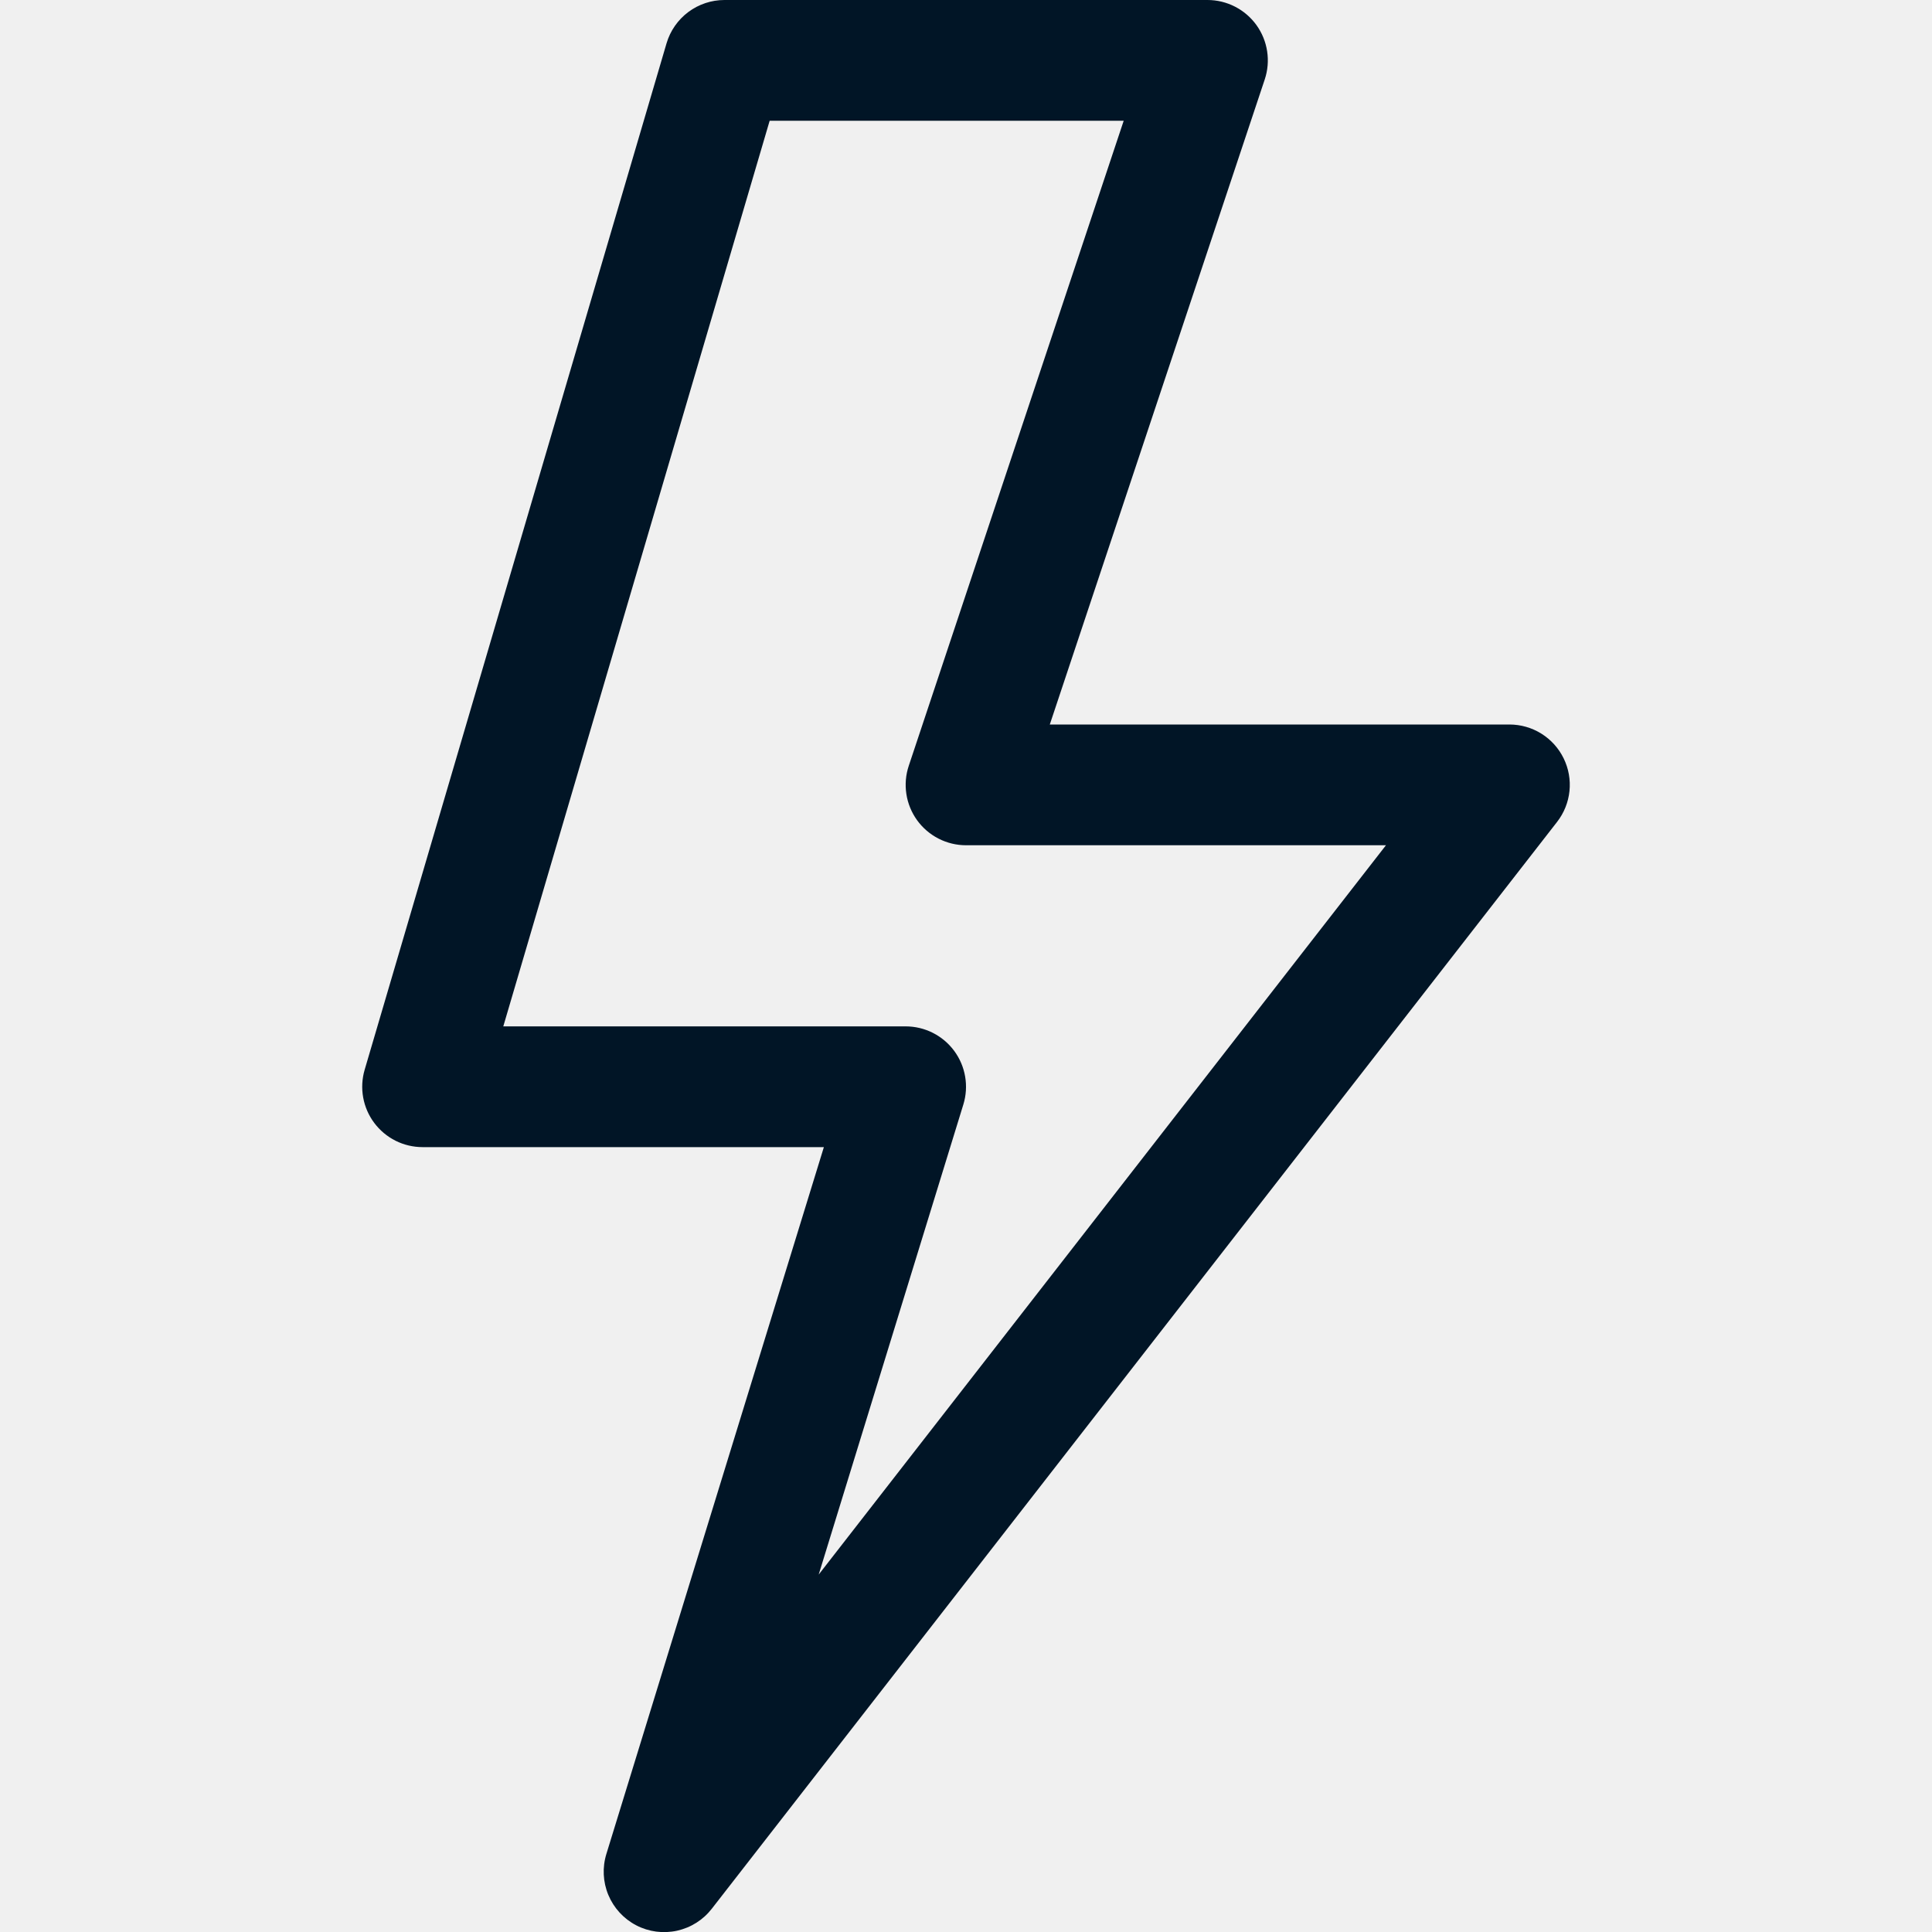
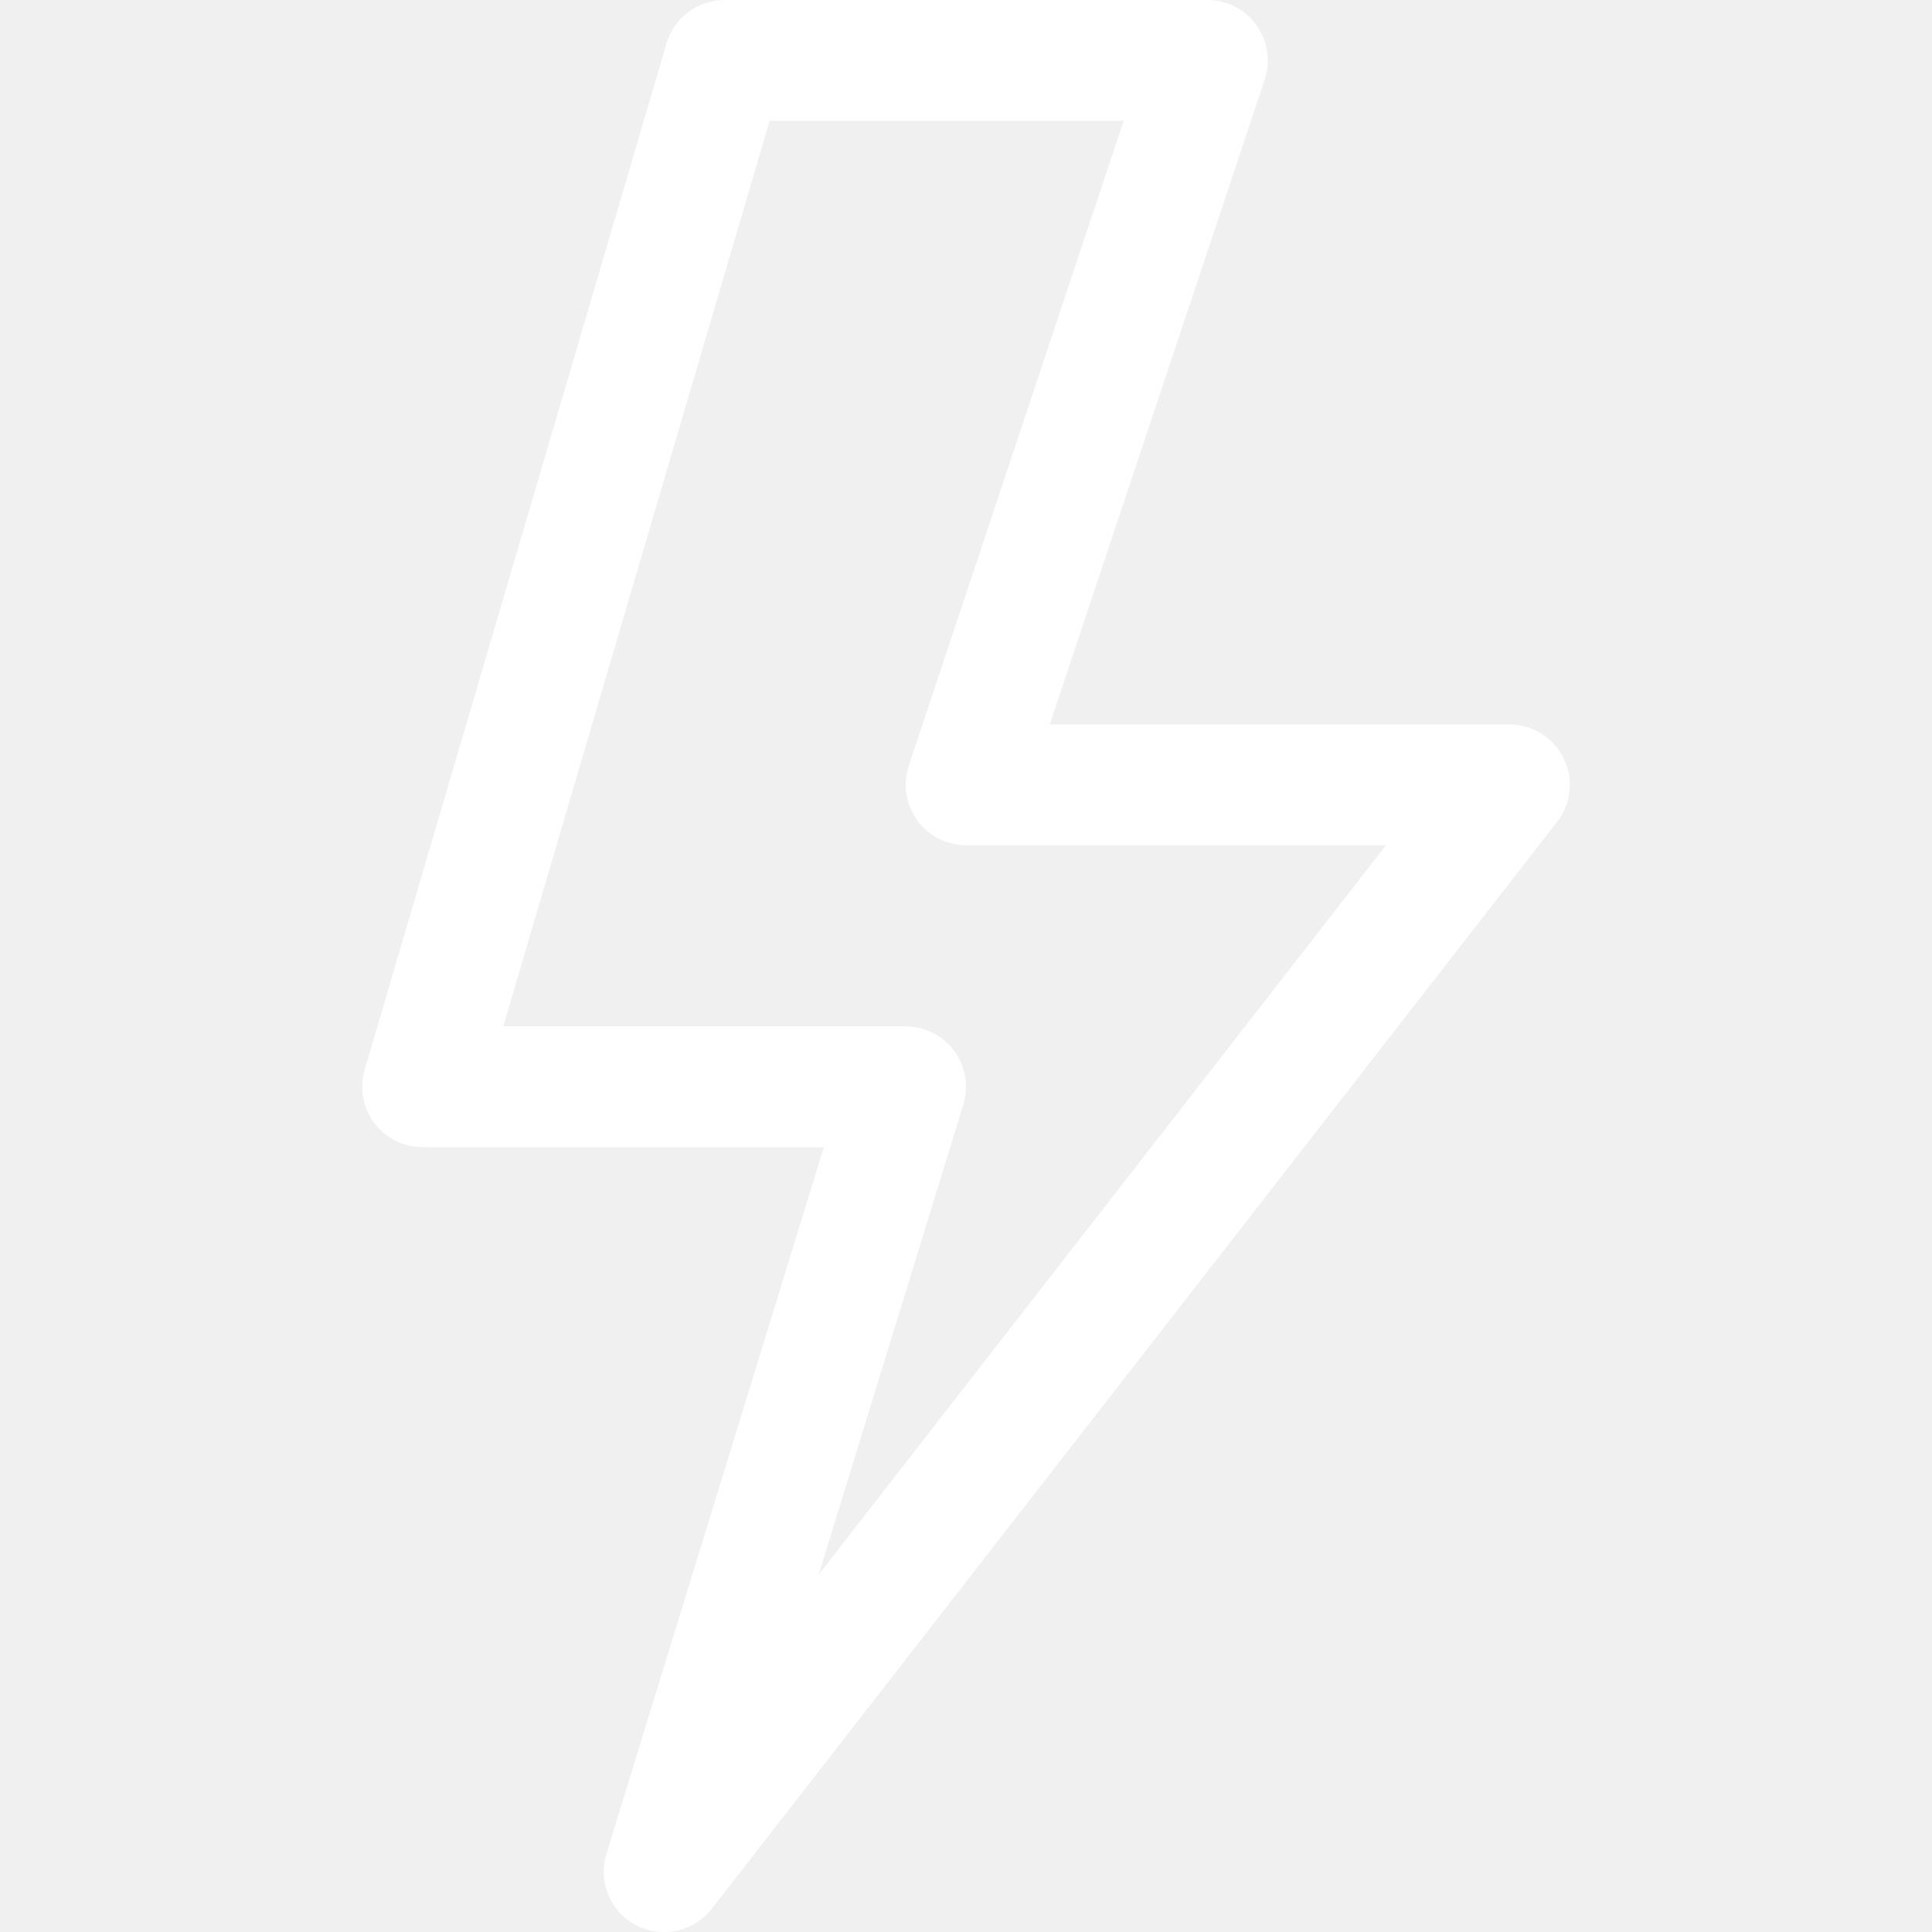
<svg xmlns="http://www.w3.org/2000/svg" width="104" height="104" viewBox="0 0 104 104" fill="none">
  <g clip-path="url(#clip0_35_159)">
-     <path d="M35.88 2.333C36.078 1.66 36.489 1.068 37.052 0.647C37.614 0.227 38.298 -0 39 5.57516e-07H65C65.515 0 66.022 0.123 66.48 0.358C66.938 0.593 67.334 0.933 67.635 1.35C67.935 1.768 68.133 2.251 68.21 2.76C68.288 3.269 68.244 3.789 68.081 4.277L56.511 39H81.25C81.859 39 82.455 39.17 82.972 39.492C83.488 39.814 83.904 40.275 84.171 40.821C84.439 41.368 84.548 41.979 84.485 42.584C84.422 43.189 84.191 43.765 83.817 44.245L38.318 102.745C37.851 103.348 37.189 103.767 36.445 103.93C35.701 104.094 34.924 103.991 34.248 103.64C33.572 103.288 33.042 102.711 32.748 102.008C32.455 101.305 32.418 100.522 32.643 99.794L44.349 61.75H22.75C22.245 61.75 21.746 61.633 21.294 61.407C20.843 61.181 20.45 60.852 20.147 60.448C19.844 60.044 19.639 59.574 19.55 59.077C19.46 58.58 19.488 58.068 19.63 57.584L35.88 2.333ZM41.431 6.5L27.092 55.25H48.75C49.259 55.25 49.76 55.369 50.214 55.598C50.668 55.827 51.062 56.16 51.365 56.569C51.667 56.978 51.869 57.452 51.954 57.953C52.04 58.455 52.007 58.969 51.857 59.456L44.07 84.76L74.607 45.5H52C51.485 45.5 50.978 45.377 50.52 45.142C50.062 44.907 49.666 44.567 49.365 44.15C49.065 43.732 48.867 43.249 48.79 42.74C48.712 42.231 48.756 41.711 48.919 41.223L60.489 6.5H41.431Z" fill="#011526" />
+     <path d="M35.88 2.333C36.078 1.66 36.489 1.068 37.052 0.647C37.614 0.227 38.298 -0 39 5.57516e-07H65C65.515 0 66.022 0.123 66.48 0.358C66.938 0.593 67.334 0.933 67.635 1.35C67.935 1.768 68.133 2.251 68.21 2.76C68.288 3.269 68.244 3.789 68.081 4.277L56.511 39H81.25C81.859 39 82.455 39.17 82.972 39.492C83.488 39.814 83.904 40.275 84.171 40.821C84.439 41.368 84.548 41.979 84.485 42.584C84.422 43.189 84.191 43.765 83.817 44.245L38.318 102.745C37.851 103.348 37.189 103.767 36.445 103.93C35.701 104.094 34.924 103.991 34.248 103.64C33.572 103.288 33.042 102.711 32.748 102.008C32.455 101.305 32.418 100.522 32.643 99.794L44.349 61.75H22.75C22.245 61.75 21.746 61.633 21.294 61.407C20.843 61.181 20.45 60.852 20.147 60.448C19.844 60.044 19.639 59.574 19.55 59.077C19.46 58.58 19.488 58.068 19.63 57.584L35.88 2.333ZM41.431 6.5L27.092 55.25H48.75C49.259 55.25 49.76 55.369 50.214 55.598C50.668 55.827 51.062 56.16 51.365 56.569C51.667 56.978 51.869 57.452 51.954 57.953C52.04 58.455 52.007 58.969 51.857 59.456L44.07 84.76L74.607 45.5H52C51.485 45.5 50.978 45.377 50.52 45.142C50.062 44.907 49.666 44.567 49.365 44.15C49.065 43.732 48.867 43.249 48.79 42.74C48.712 42.231 48.756 41.711 48.919 41.223L60.489 6.5H41.431Z" fill="white" />
  </g>
  <defs>
    <clipPath id="clip0_35_159">
      <rect width="104" height="104" fill="white" />
    </clipPath>
  </defs>
</svg>
